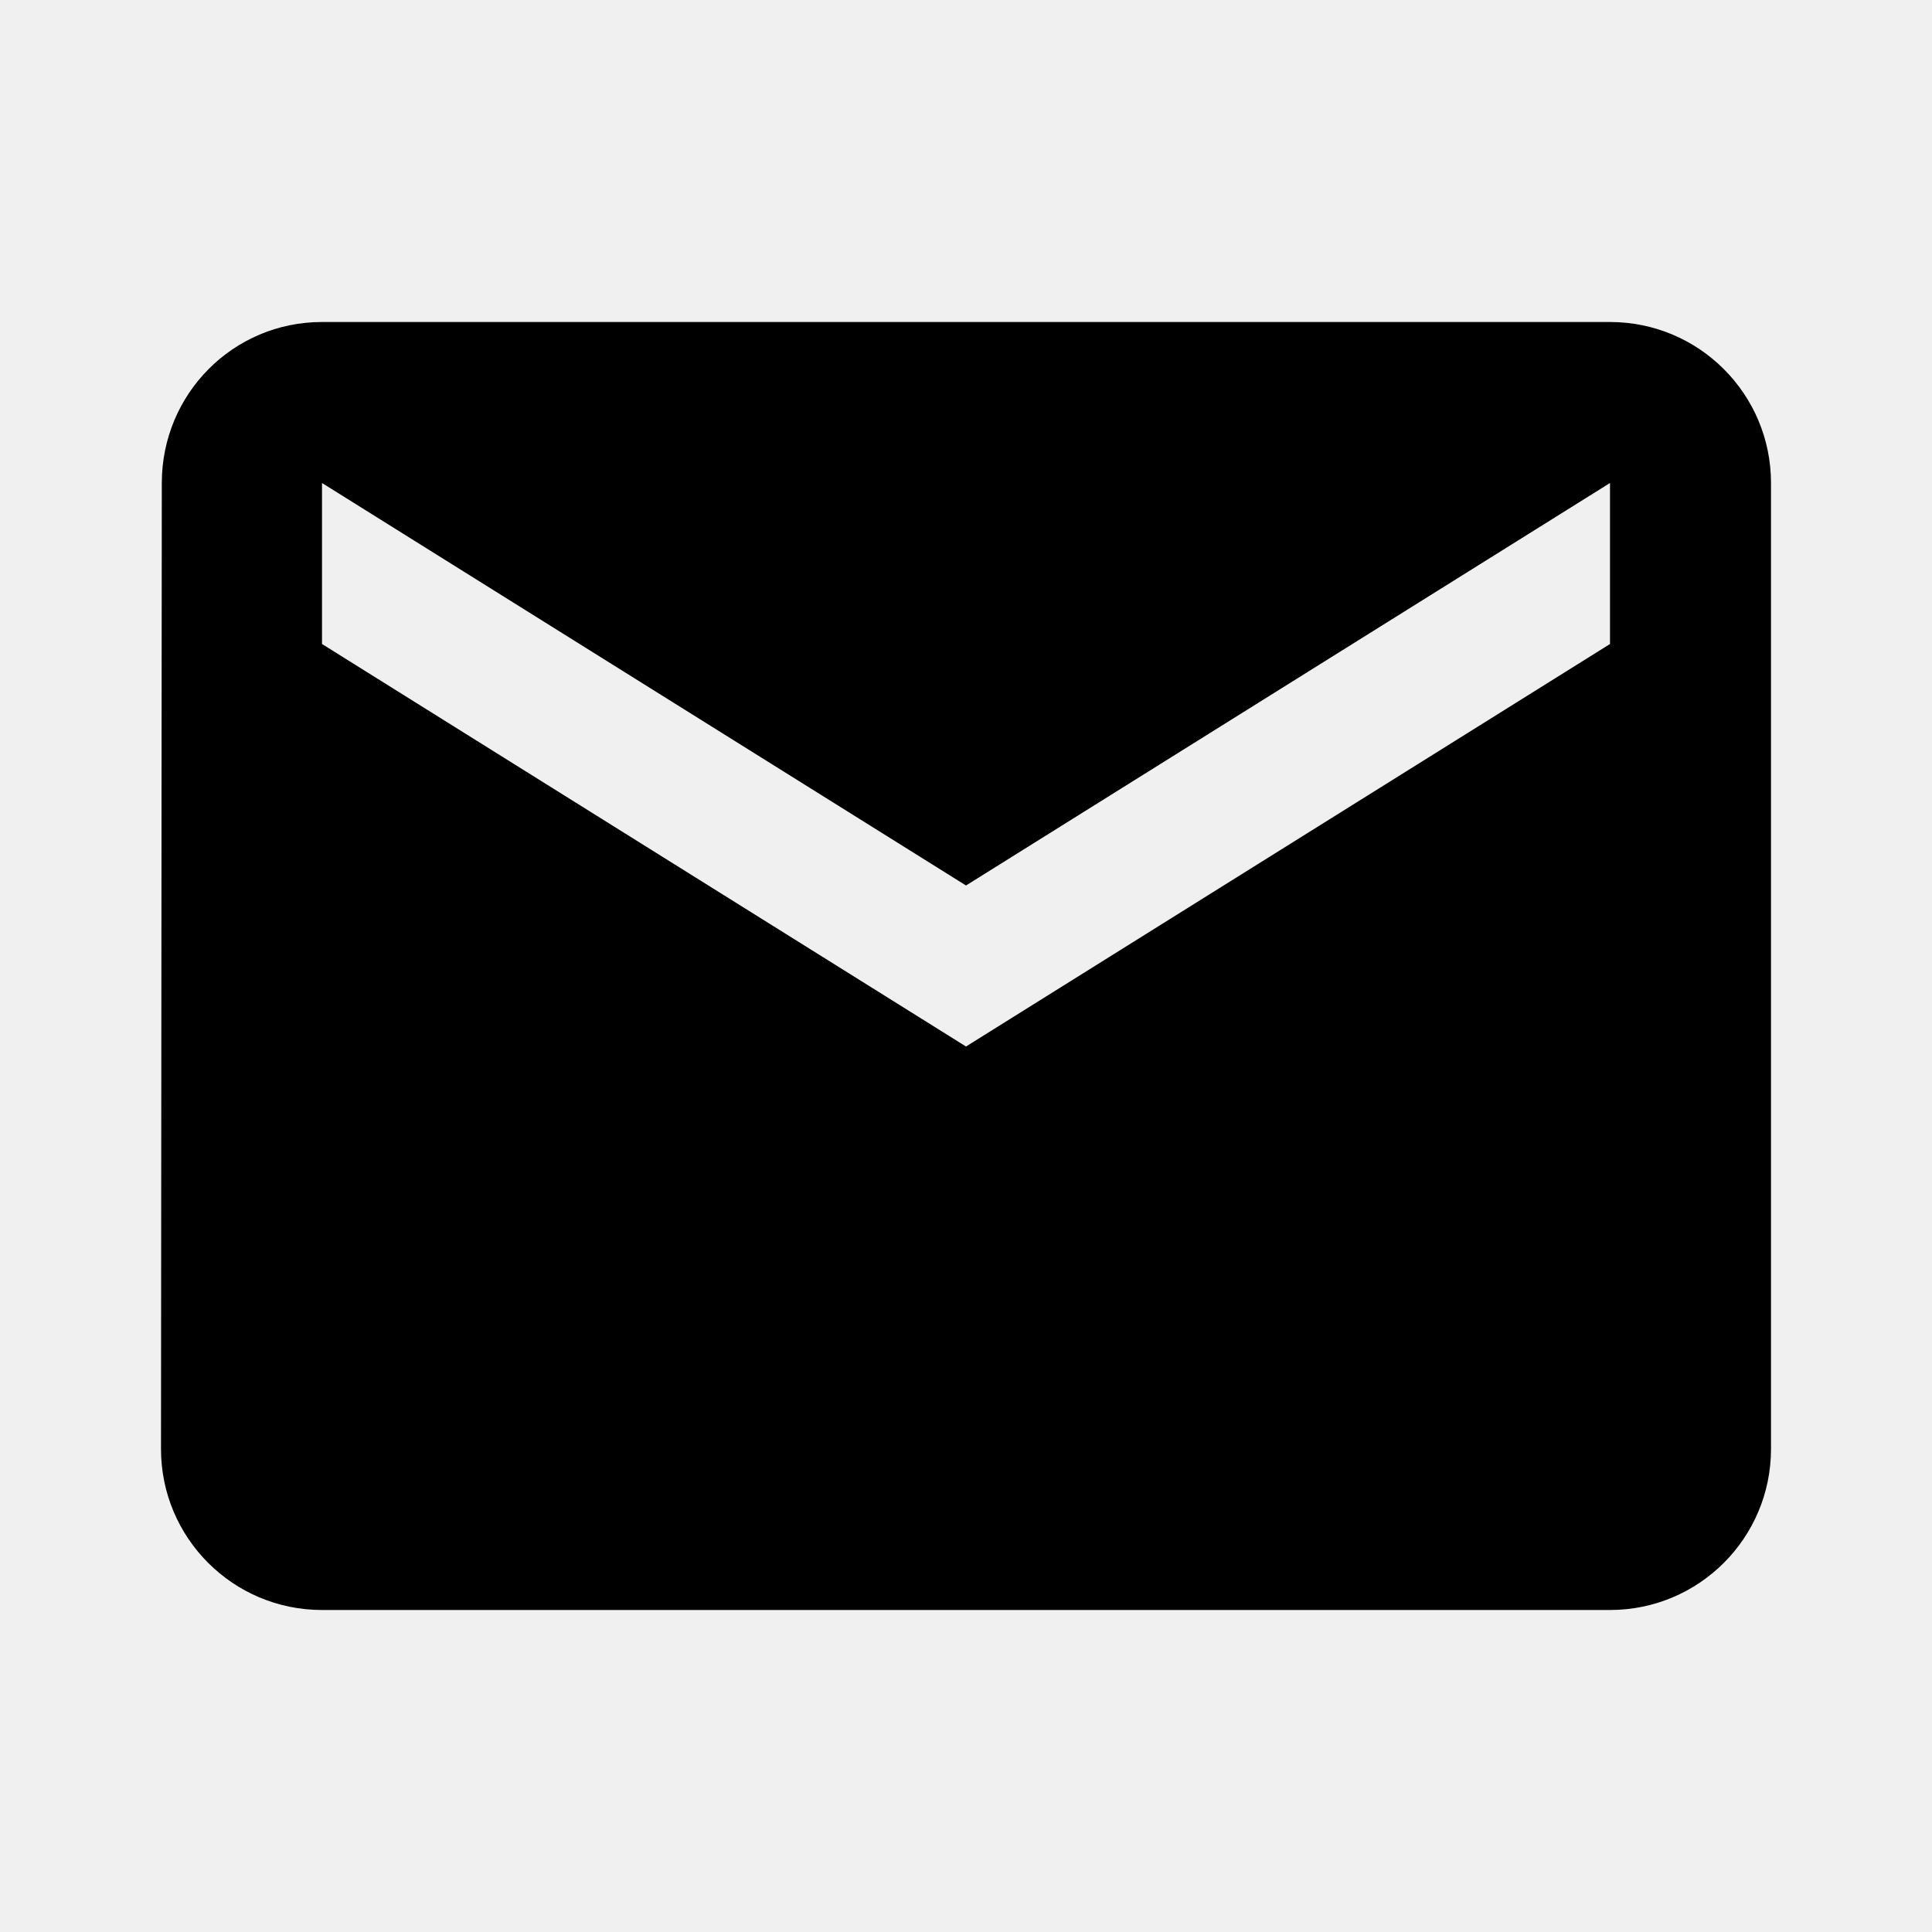
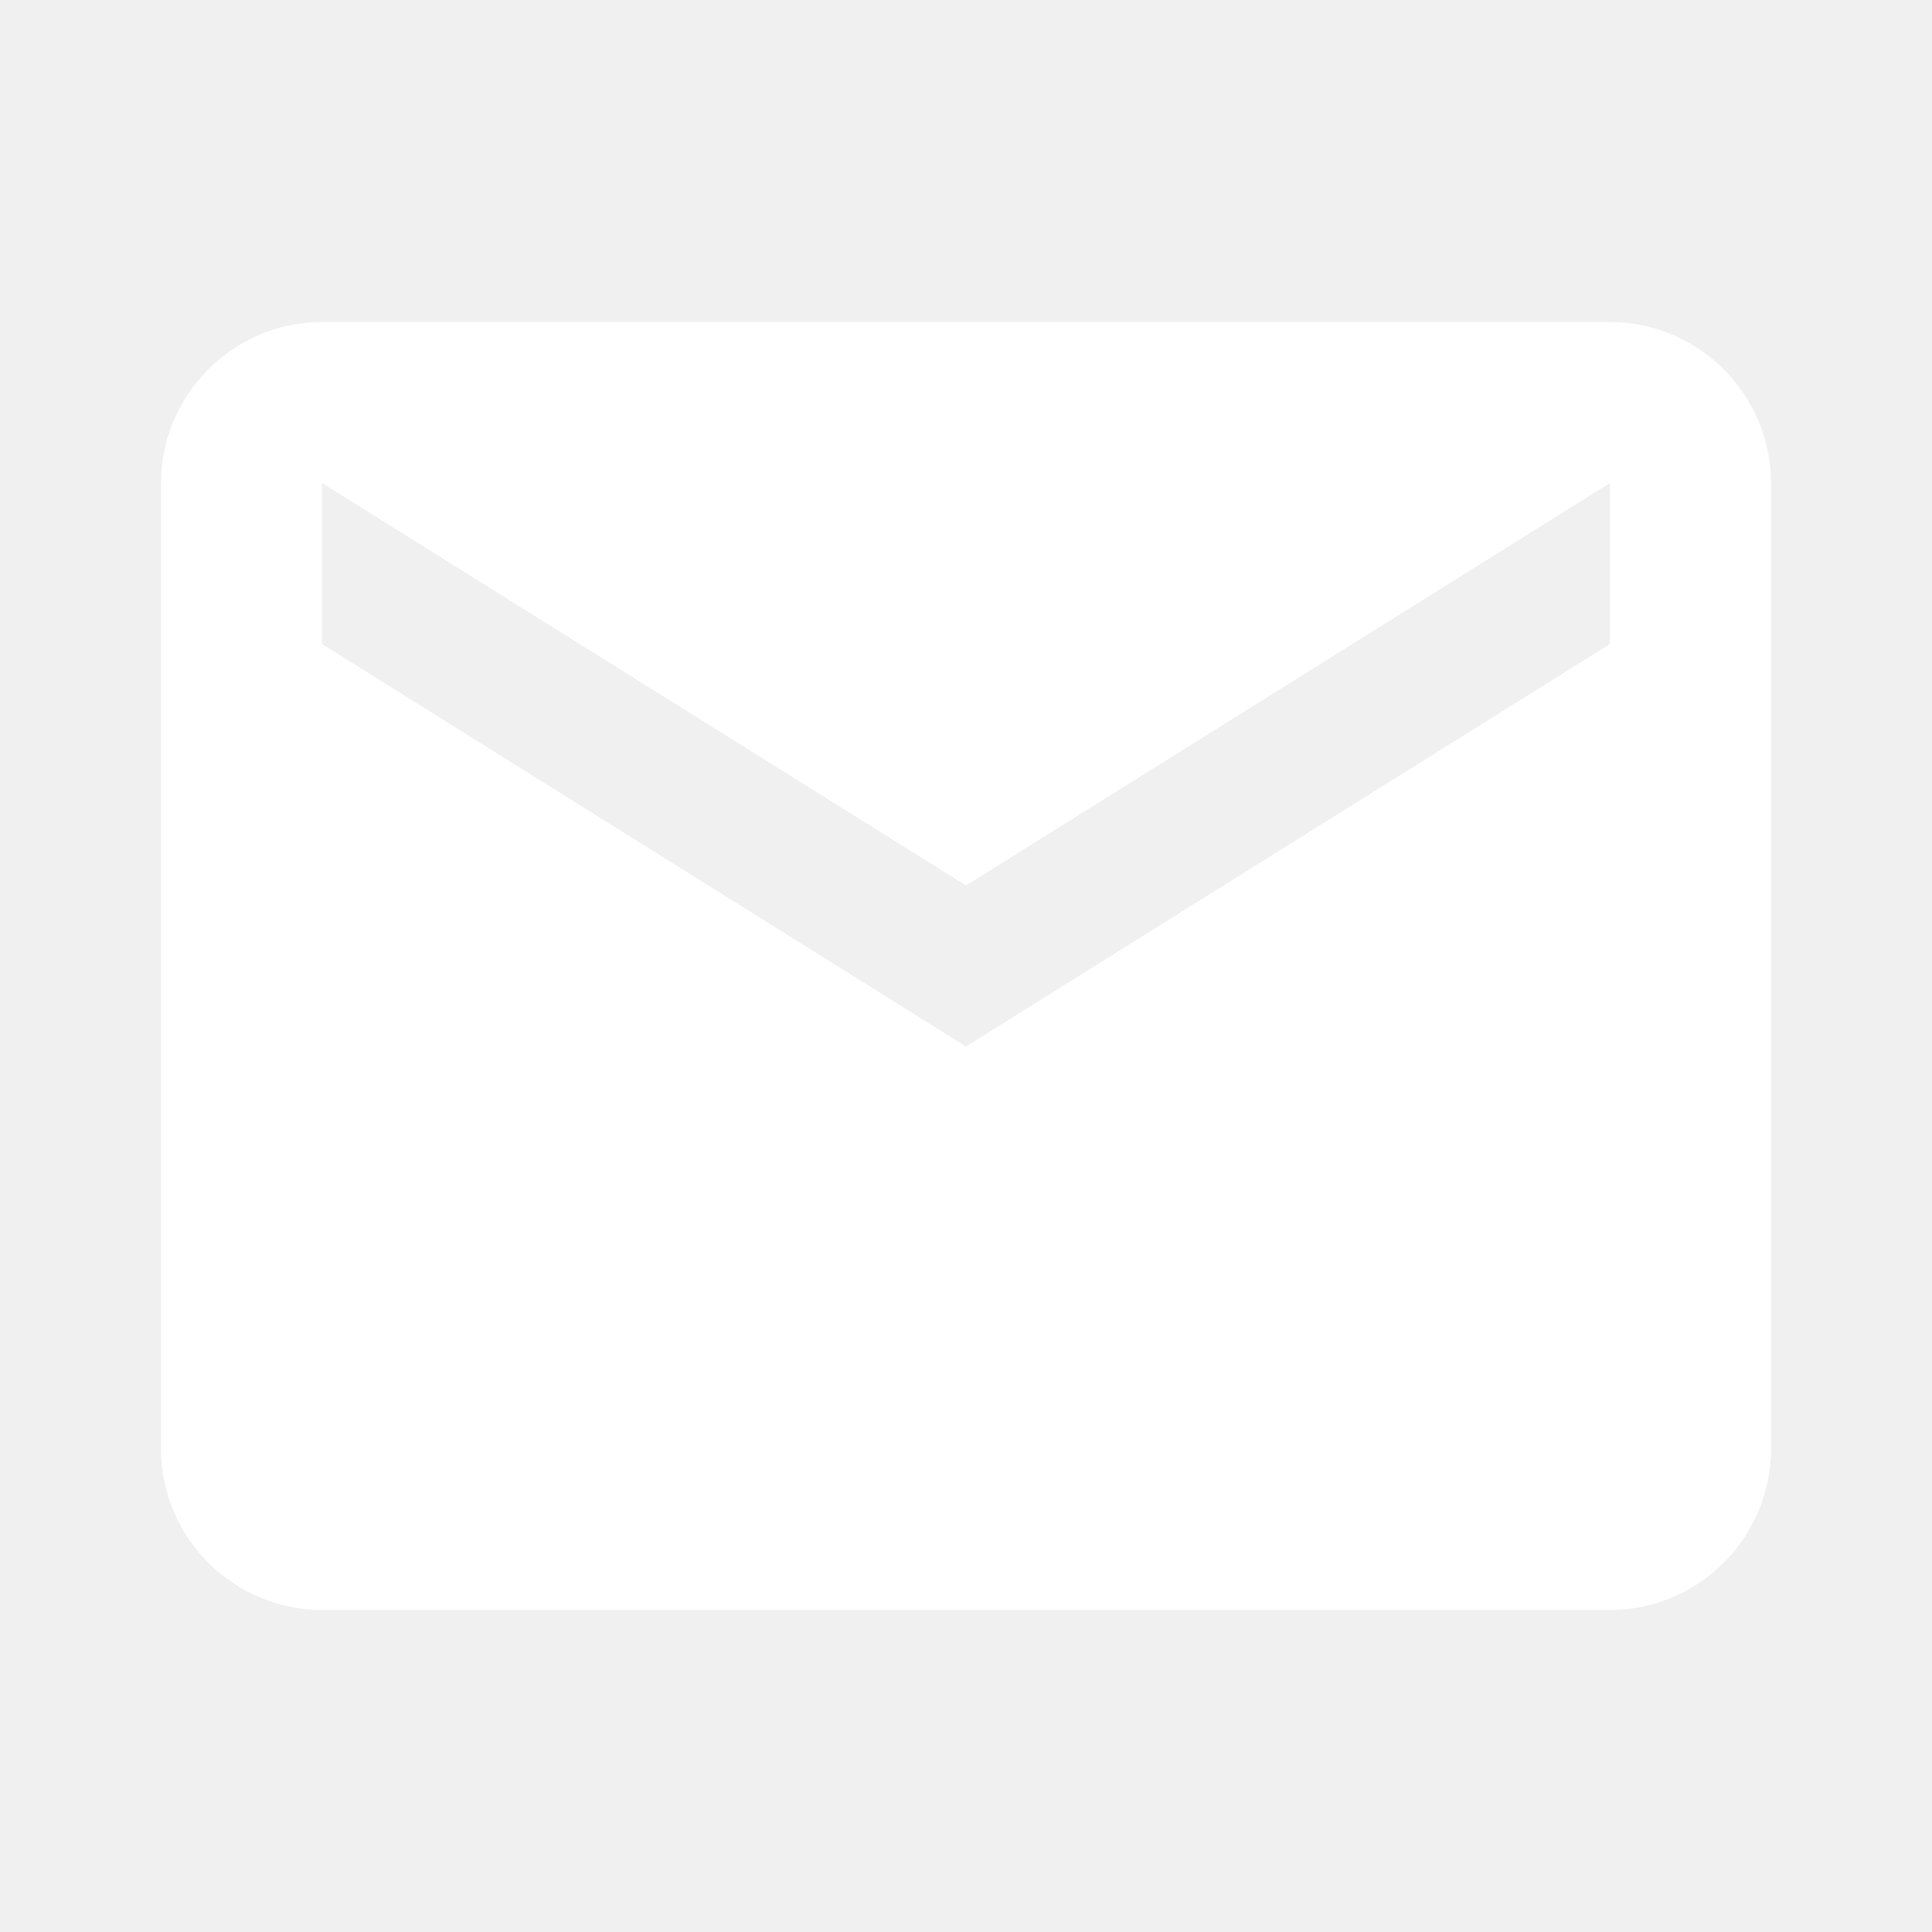
- <svg xmlns="http://www.w3.org/2000/svg" width="48" height="48" viewBox="0 0 48 48">
-   <path d="M40 8H8c-2.21 0-3.98 1.79-3.98 4L4 36c0 2.21 1.79 4 4 4h32c2.21 0 4-1.79 4-4V12c0-2.21-1.79-4-4-4zm0 8L24 26 8 16v-4l16 10 16-10v4z" />
-   <path d="M0 0h48v48H0z" fill="none" />
+ <svg xmlns="http://www.w3.org/2000/svg" version="1.1" id="Layer_1" x="0px" y="0px" viewBox="0 0 48 48" style="enable-background:new 0 0 48 48;" xml:space="preserve">
+   <style type="text/css">
+ 	.st0{fill:#FFFFFF;}
+ 	.st1{fill:none;}
+ </style>
+   <path class="st0" d="M40,8H8c-2.2,0-4,1.8-4,4l0,24c0,2.2,1.8,4,4,4h32c2.2,0,4-1.8,4-4V12C44,9.8,42.2,8,40,8z M40,16L24,26L8,16  v-4l16,10l16-10V16z" />
+   <path class="st1" d="M0,0h48v48H0V0z" />
</svg>
